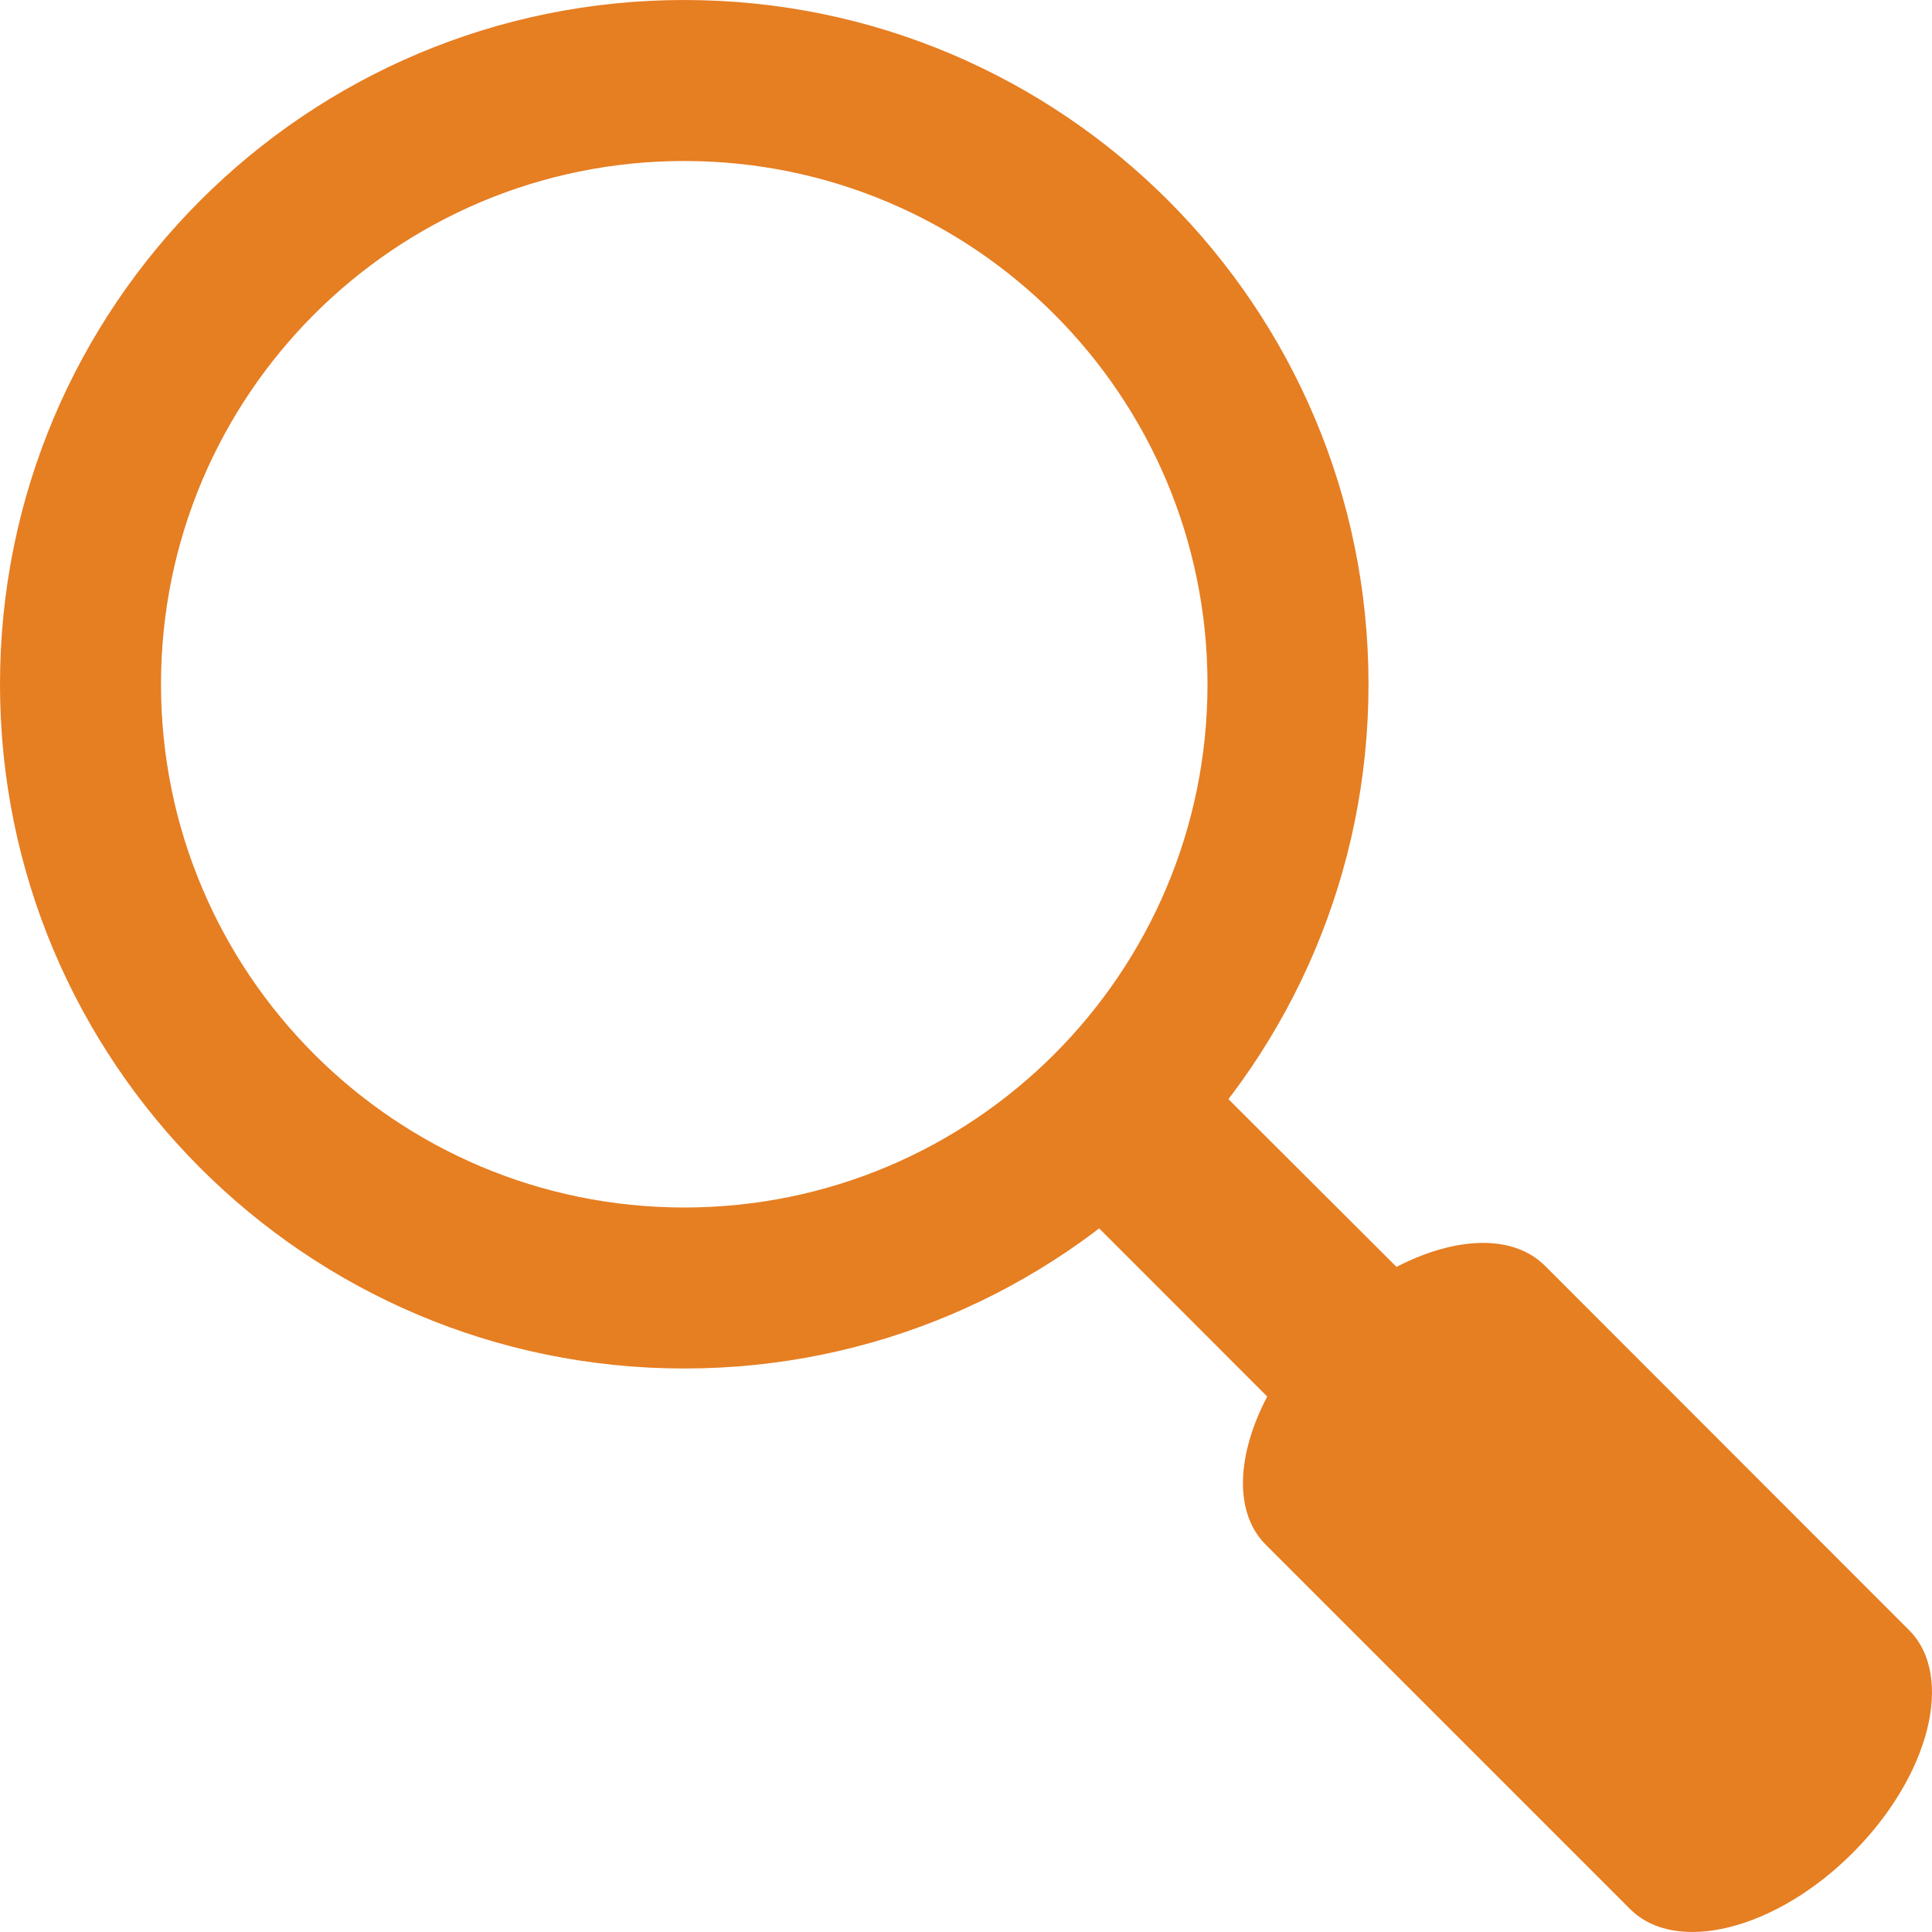
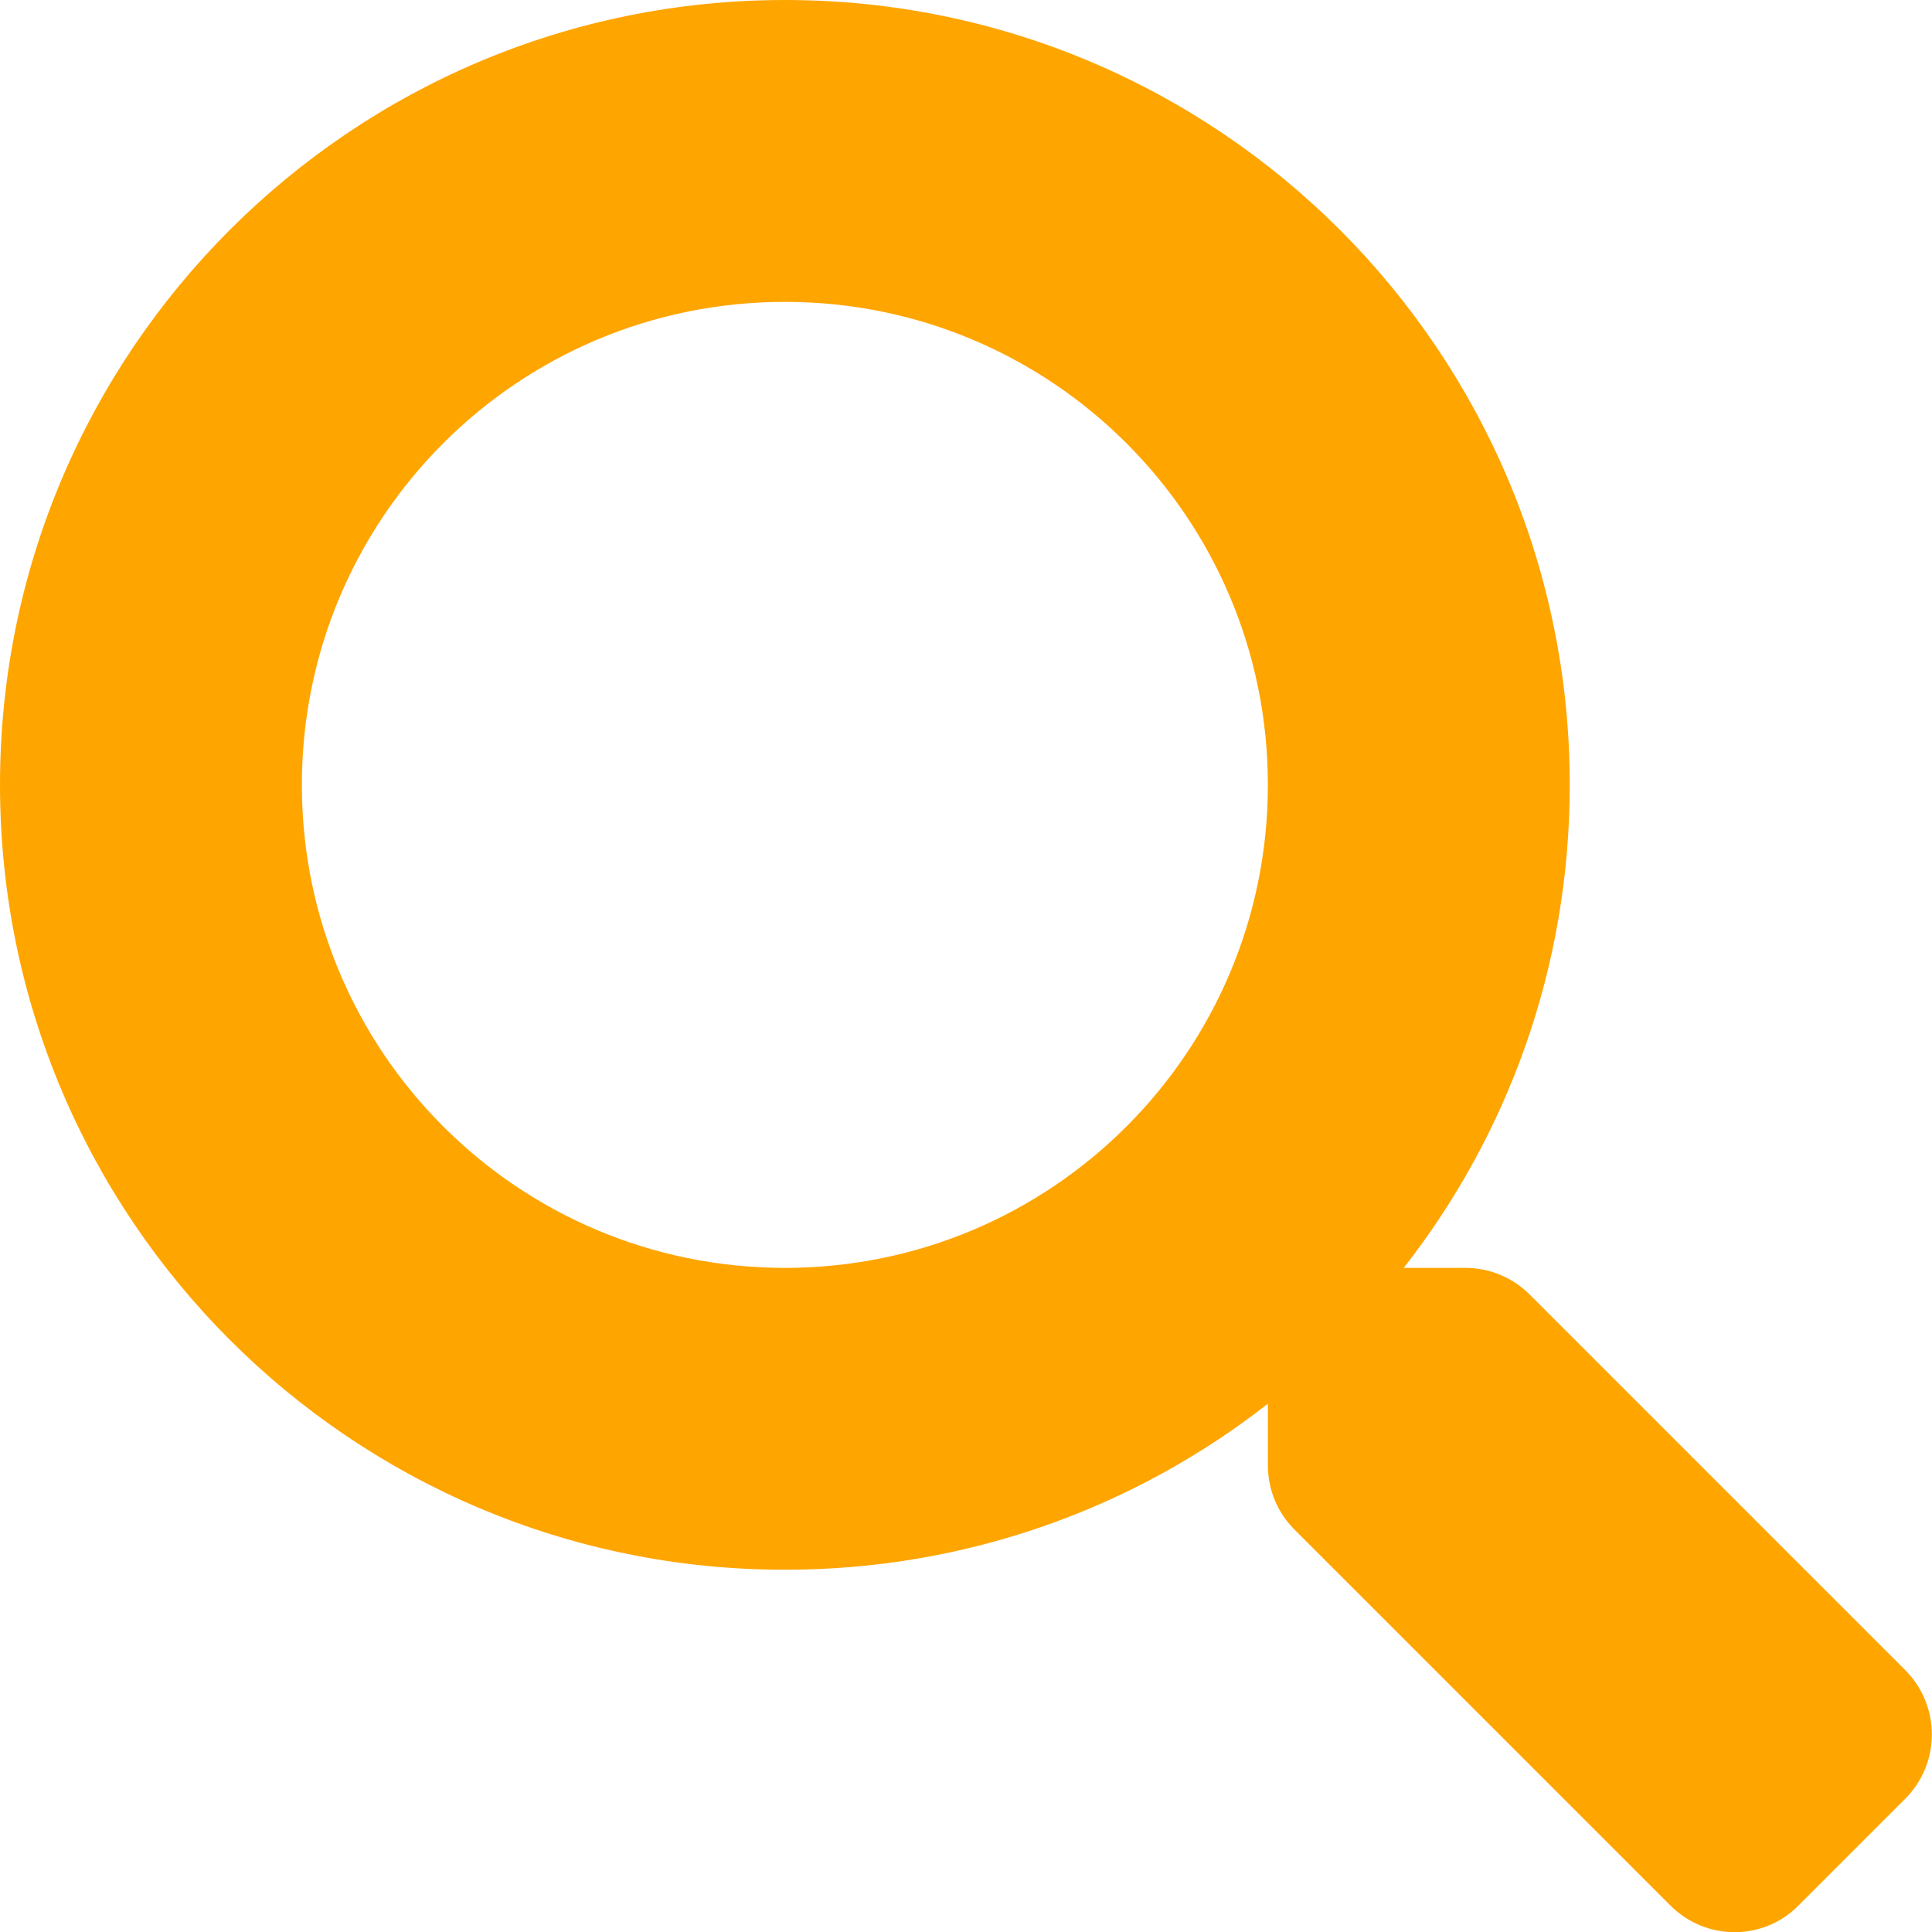
- <svg xmlns="http://www.w3.org/2000/svg" width="24pt" height="24pt" viewBox="0 0 24 24" version="1.1">
-   <g id="surface17660350">
-     <path style=" stroke:none;fill-rule:nonzero;fill:rgb(90.196%,49.412%,13.333%);fill-opacity:1;" d="M 13.262 14.867 L 15.742 17.348 C 15.363 18.07 15.324 18.789 15.723 19.188 L 20.25 23.715 C 20.82 24.285 22.062 23.973 23.016 23.016 C 23.973 22.059 24.285 20.82 23.715 20.25 L 19.191 15.723 C 18.789 15.324 18.07 15.363 17.348 15.738 L 14.867 13.262 Z M 8.5 0 C 3.805 0 0 3.805 0 8.5 C 0 13.195 3.805 17 8.5 17 C 13.195 17 17 13.195 17 8.5 C 17 3.805 13.195 0 8.5 0 Z M 8.5 15 C 4.91 15 2 12.09 2 8.5 C 2 4.91 4.91 2 8.5 2 C 12.09 2 15 4.91 15 8.5 C 15 12.09 12.09 15 8.5 15 Z M 8.5 15 " />
-   </g>
+ <svg xmlns="http://www.w3.org/2000/svg" aria-hidden="true" focusable="false" data-prefix="fas" data-icon="search" class="svg-inline--fa fa-search fa-w-16" role="img" viewBox="0 0 512 512">
+   <path fill="orange" d="M505 442.7L405.3 343c-4.5-4.5-10.6-7-17-7H372c27.6-35.3 44-79.7 44-128C416 93.1 322.9 0 208 0S0 93.1 0 208s93.1 208 208 208c48.3 0 92.7-16.4 128-44v16.3c0 6.4 2.5 12.5 7 17l99.7 99.7c9.4 9.4 24.6 9.4 33.9 0l28.3-28.3c9.4-9.4 9.4-24.6.1-34zM208 336c-70.7 0-128-57.2-128-128 0-70.7 57.2-128 128-128 70.7 0 128 57.2 128 128 0 70.7-57.2 128-128 128z" />
</svg>
